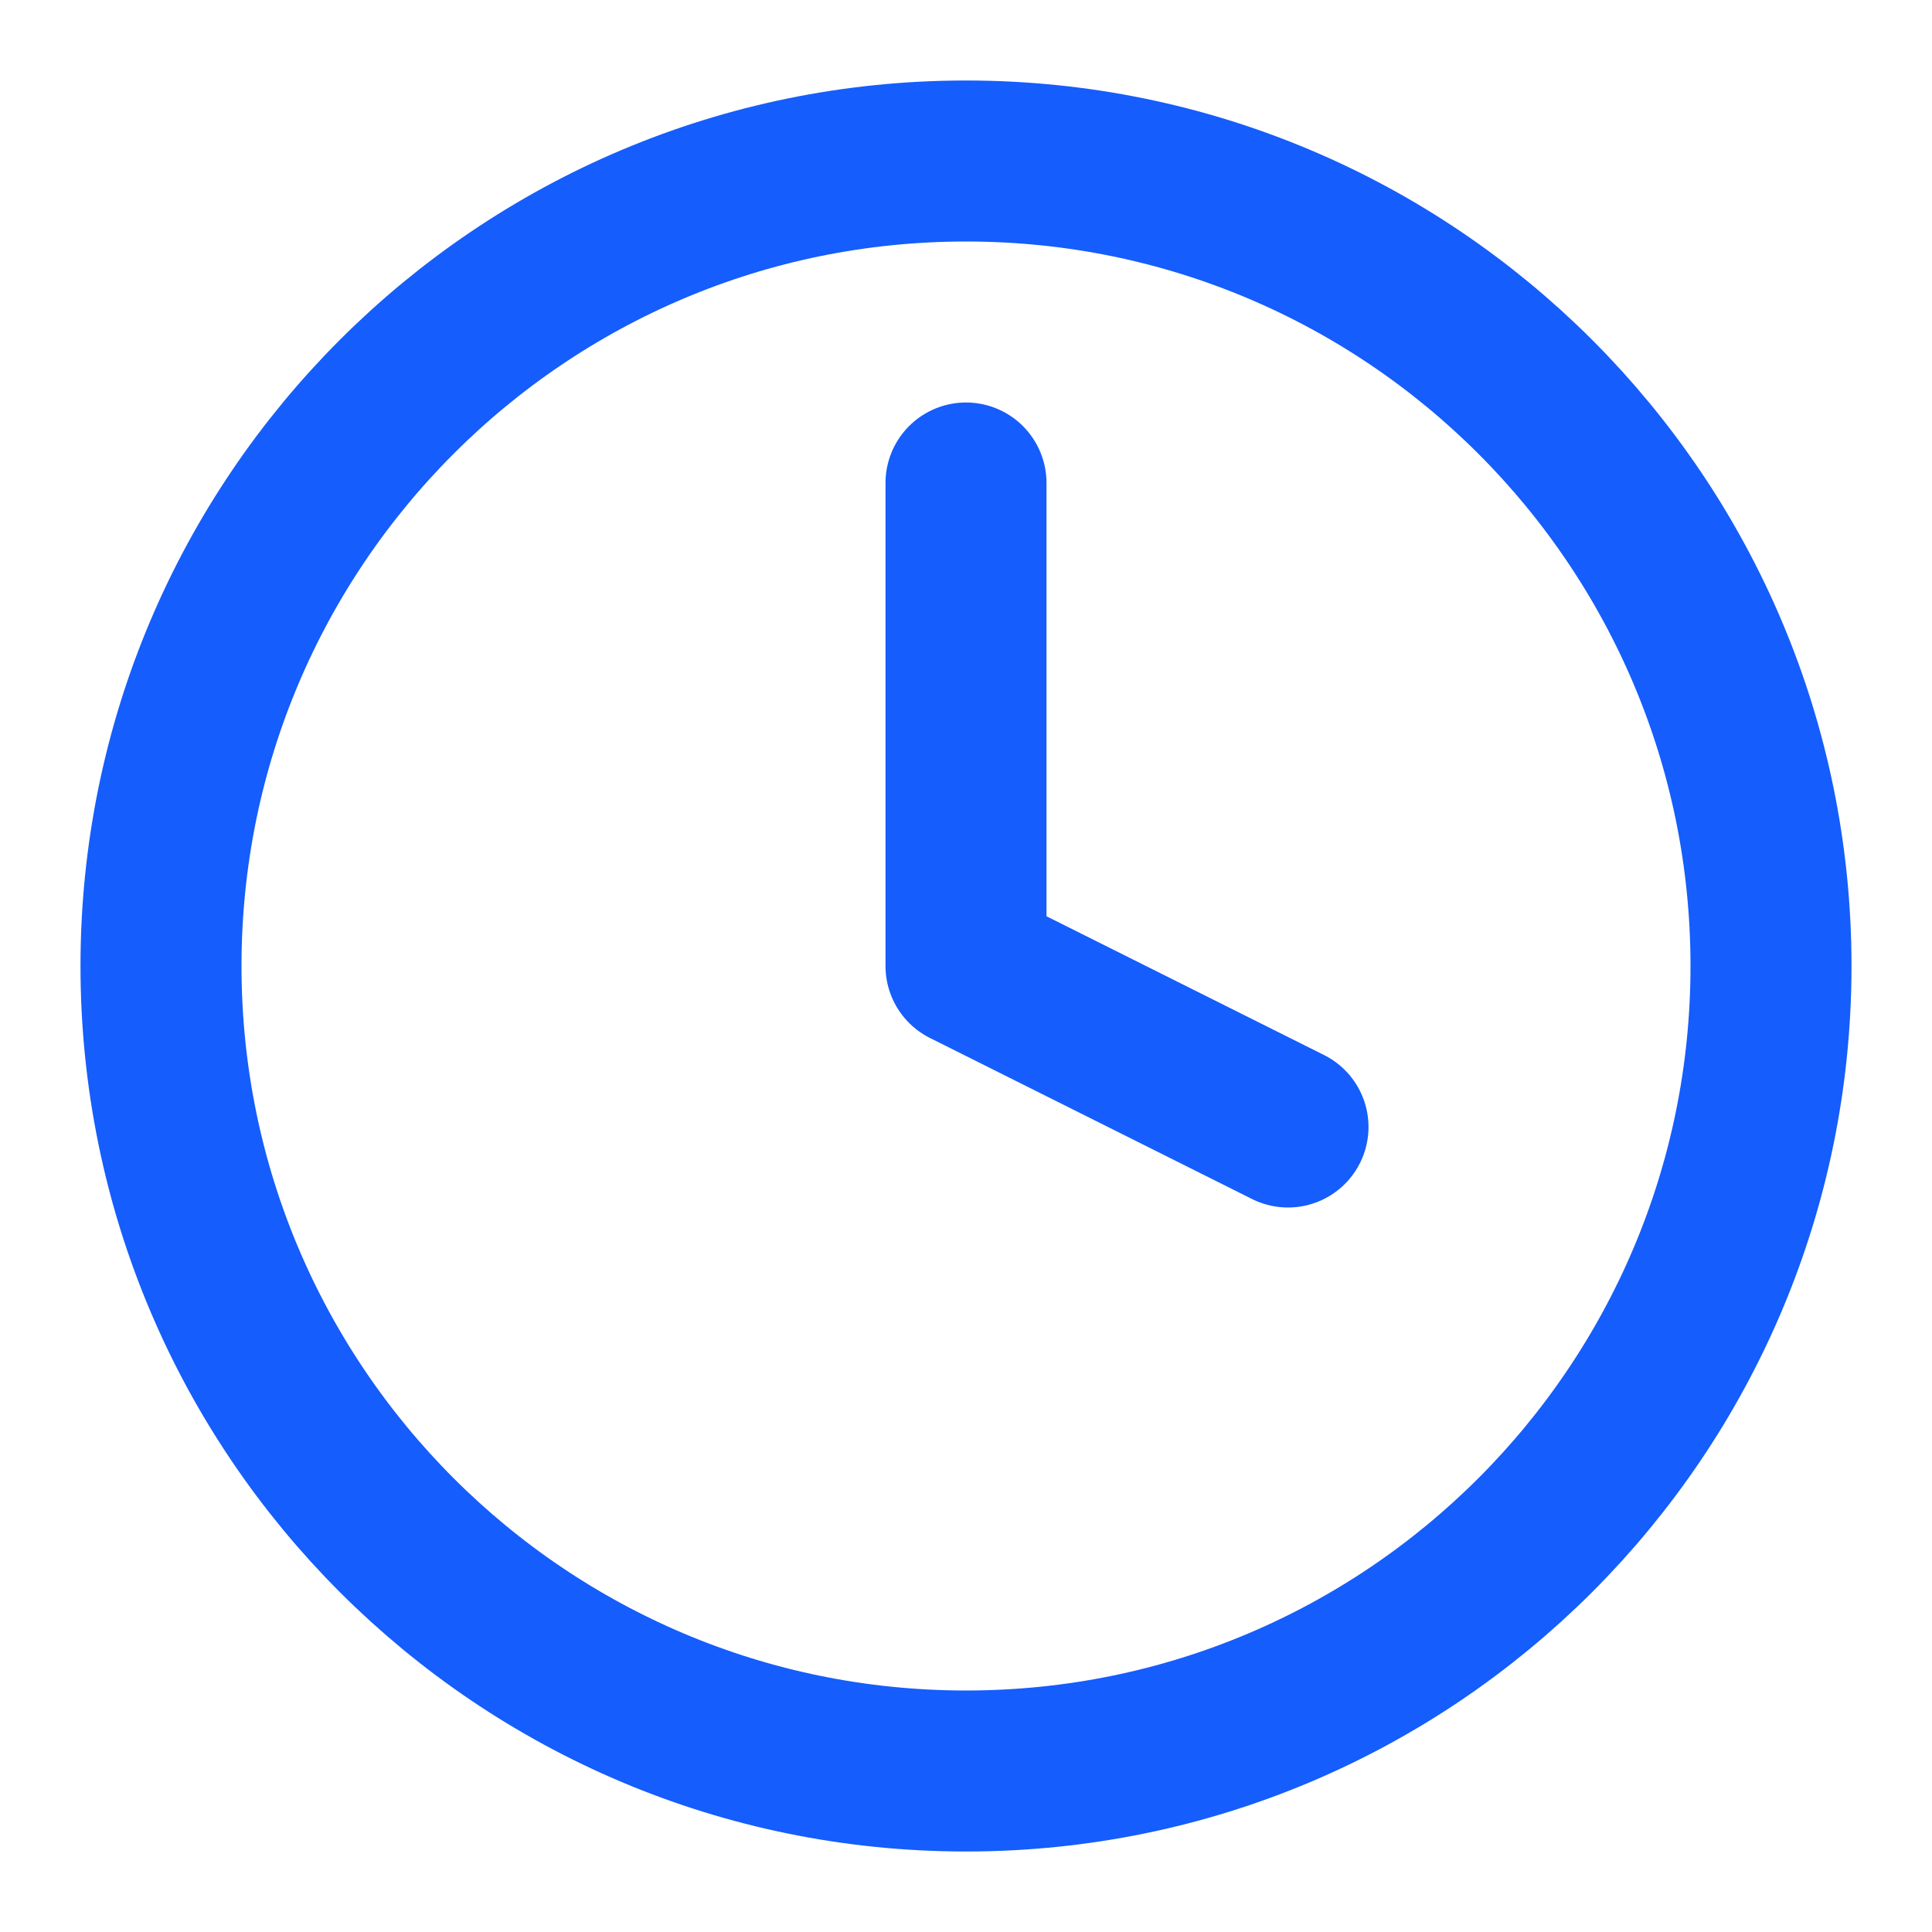
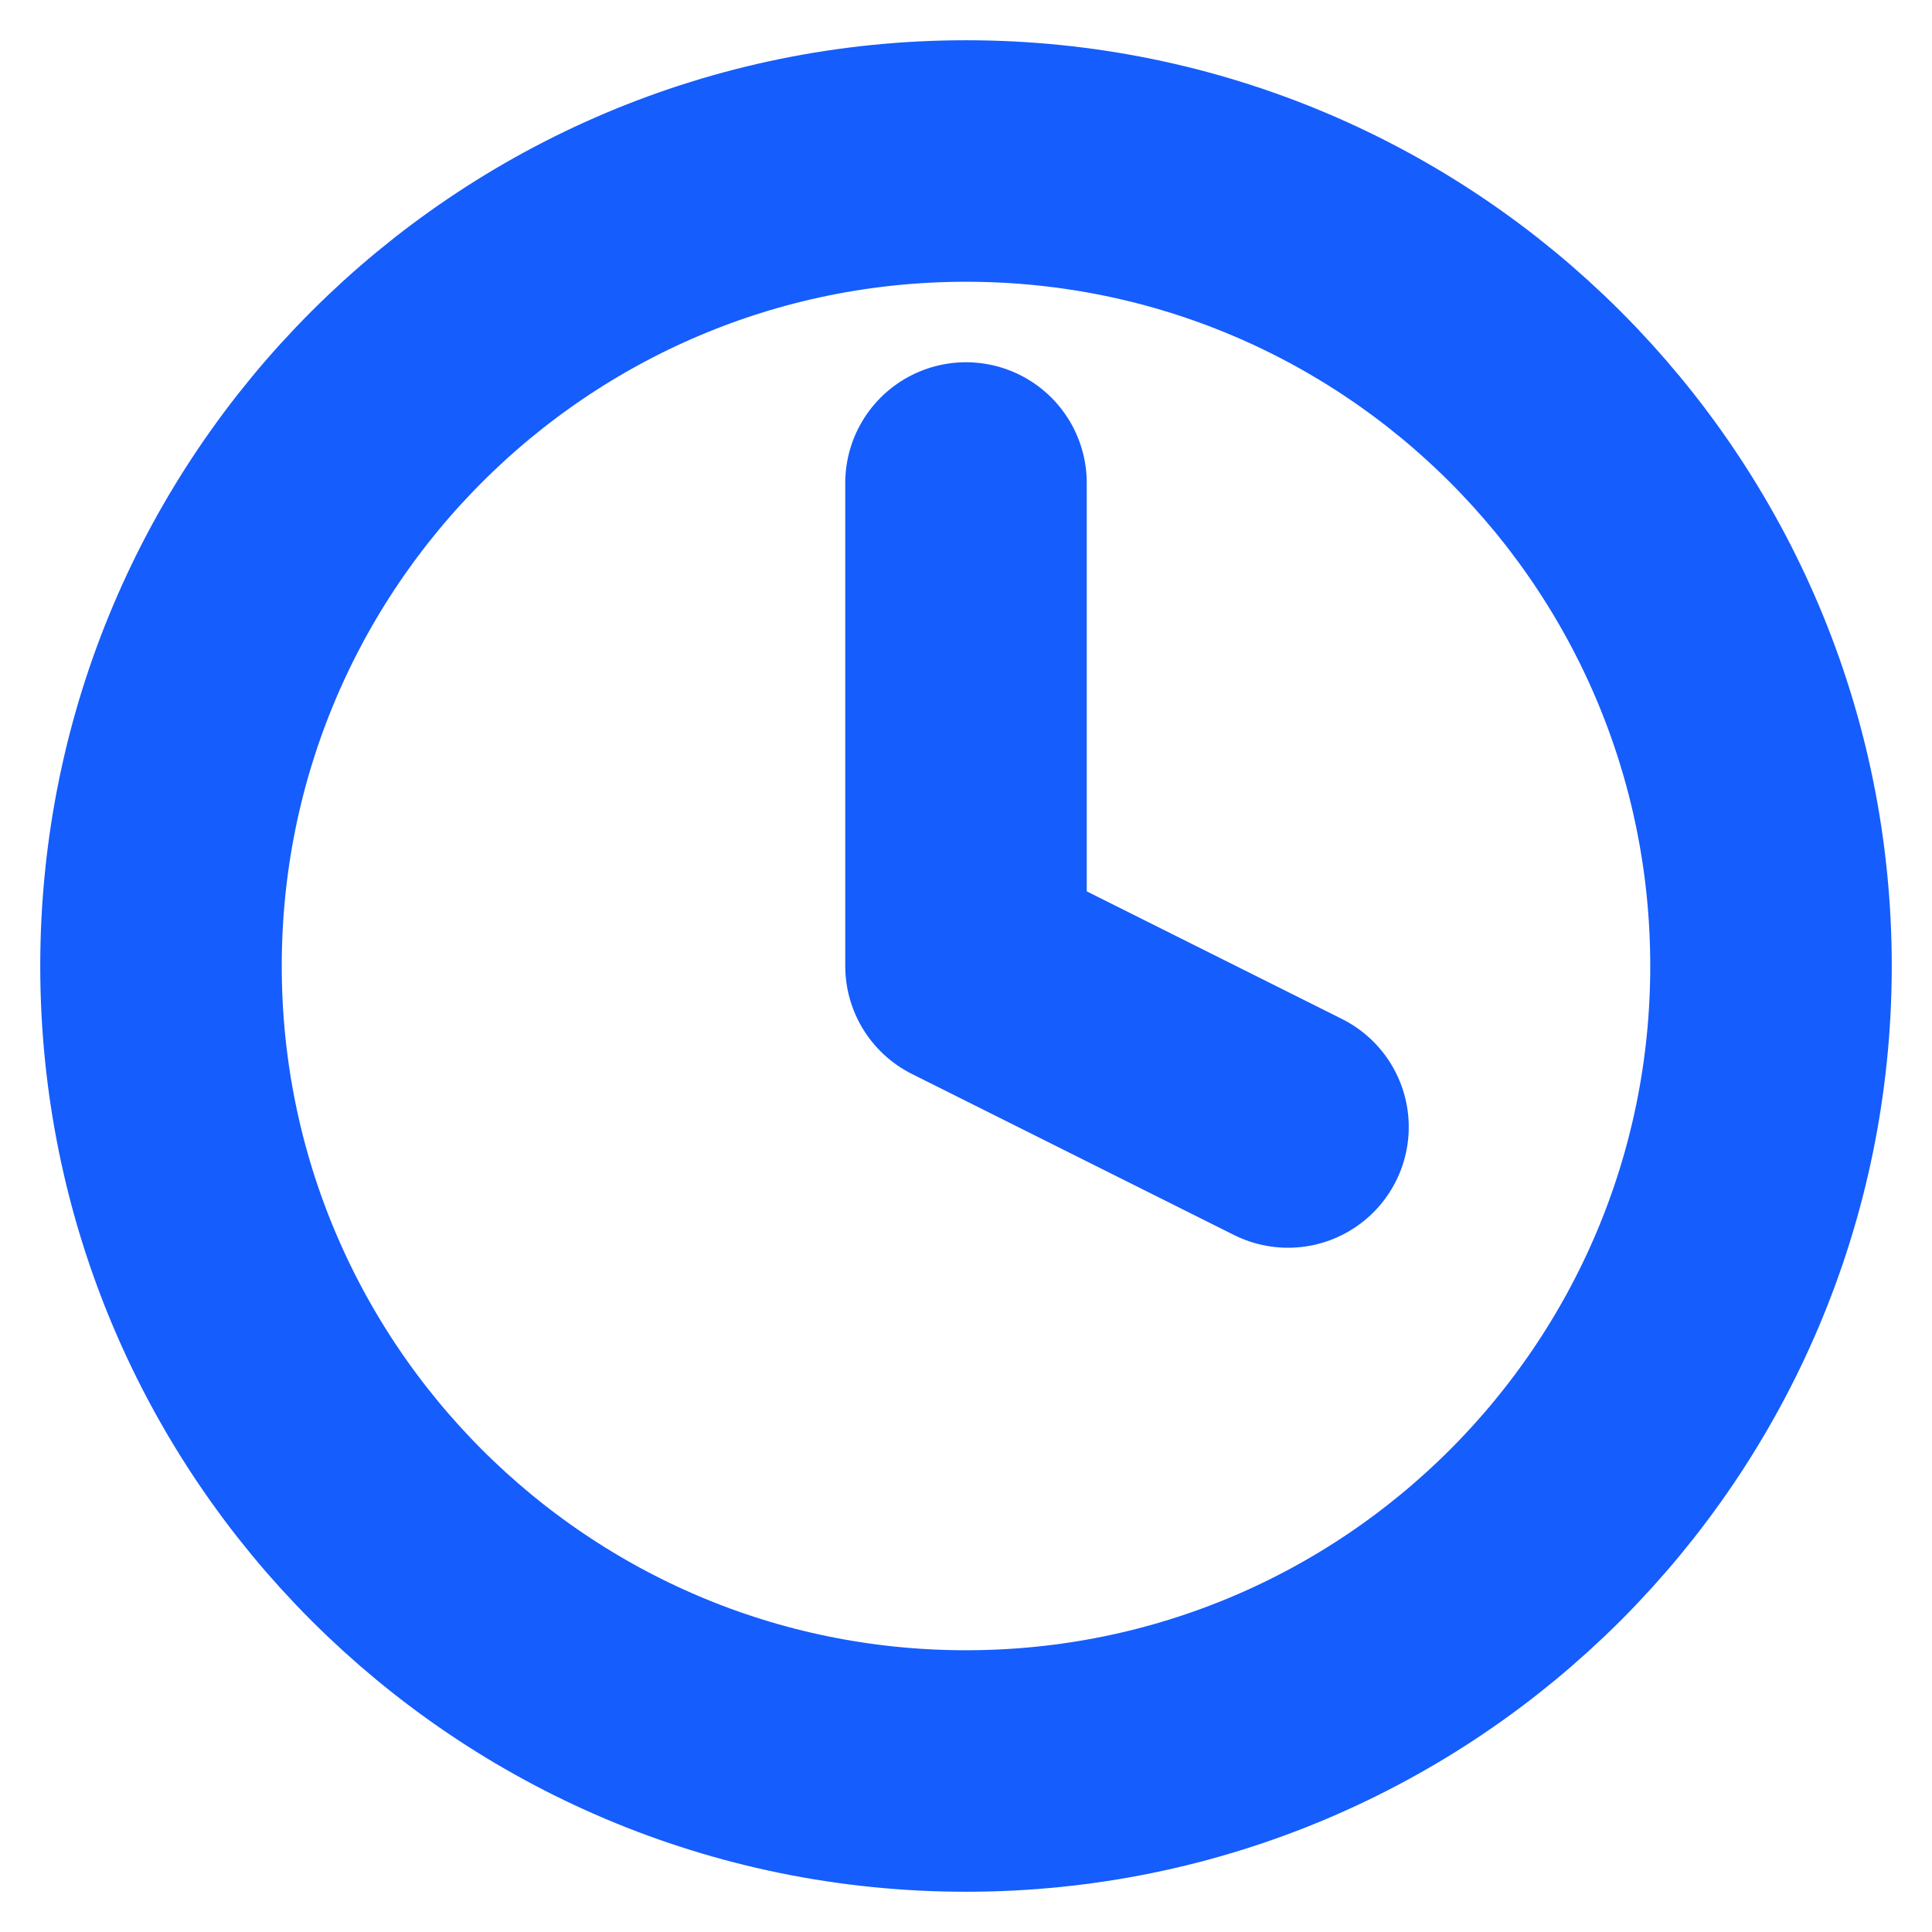
- <svg xmlns="http://www.w3.org/2000/svg" width="24" height="24" viewBox="0 0 24 24" fill="none" stroke="#155dfc" stroke-width="2" stroke-linecap="round" stroke-linejoin="round" class="lucide lucide-clock-icon lucide-clock">
+ <svg xmlns="http://www.w3.org/2000/svg" width="16" height="16" viewBox="0 0 24 24" fill="none" stroke="#155dfc" stroke-width="3" stroke-linecap="round" stroke-linejoin="round" class="lucide lucide-clock-icon lucide-clock">
  <circle cx="12" cy="12" r="10" />
  <path d="M12 6v6l4 2" />
</svg>
